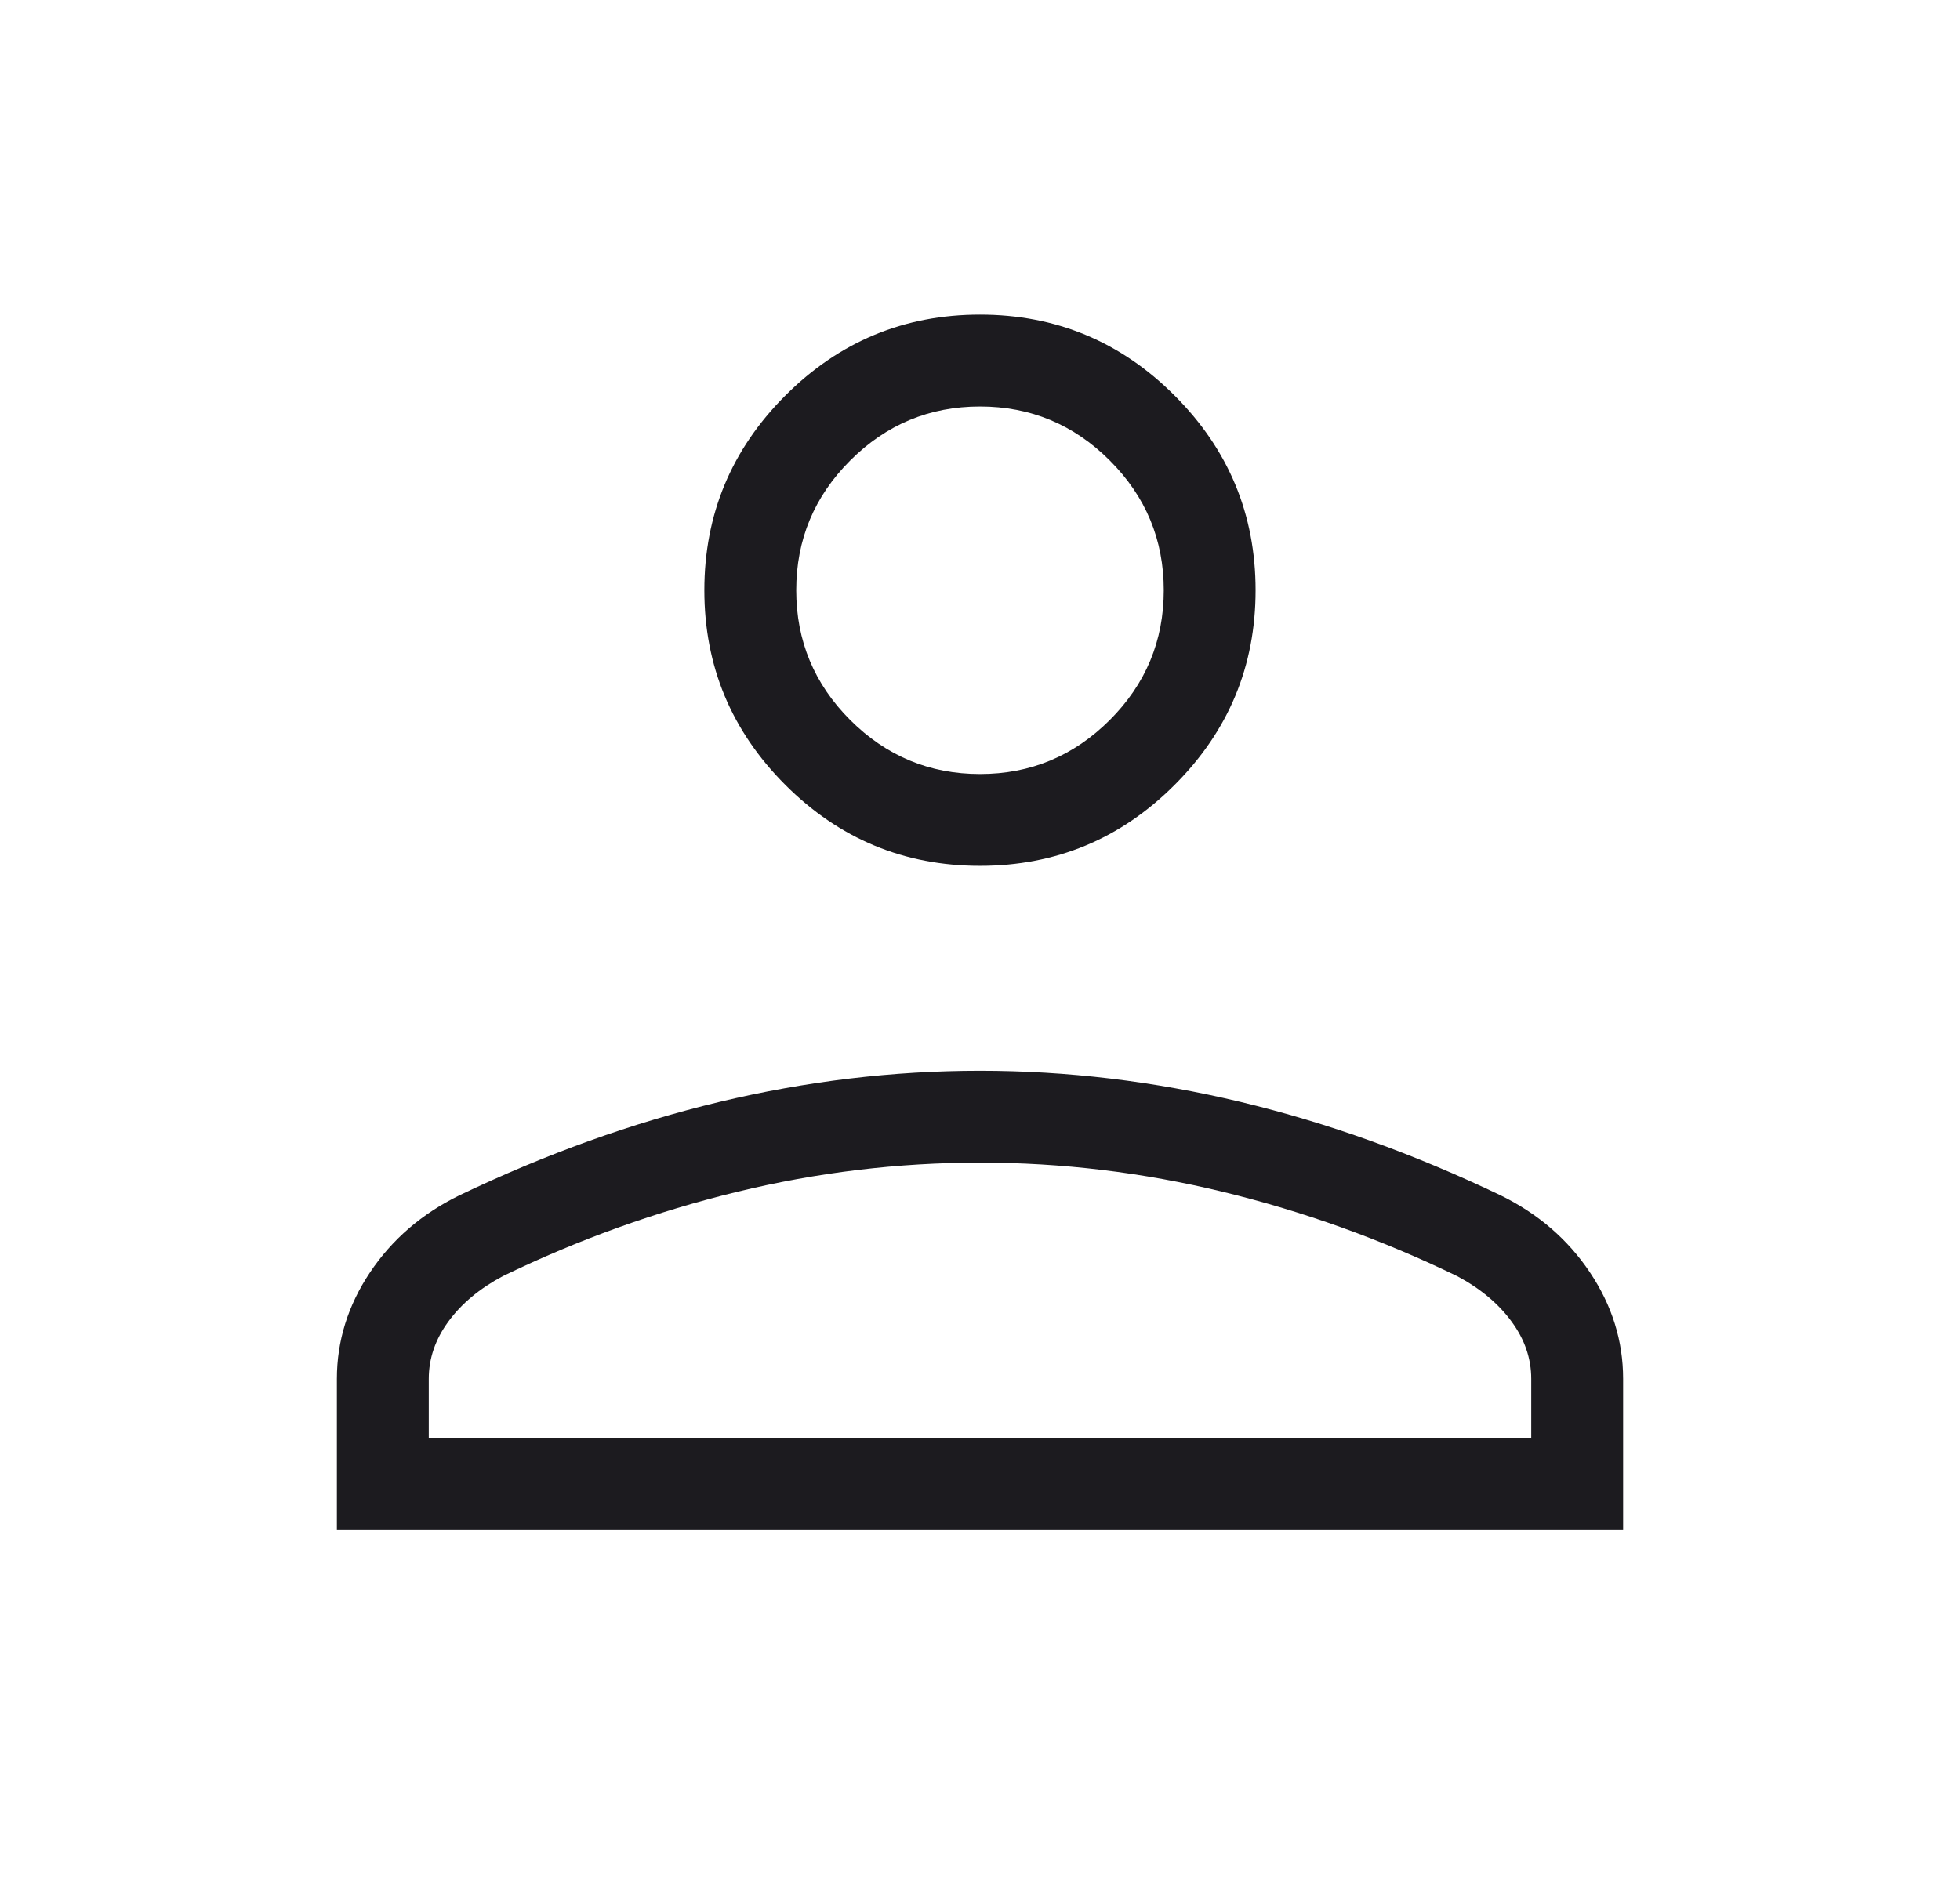
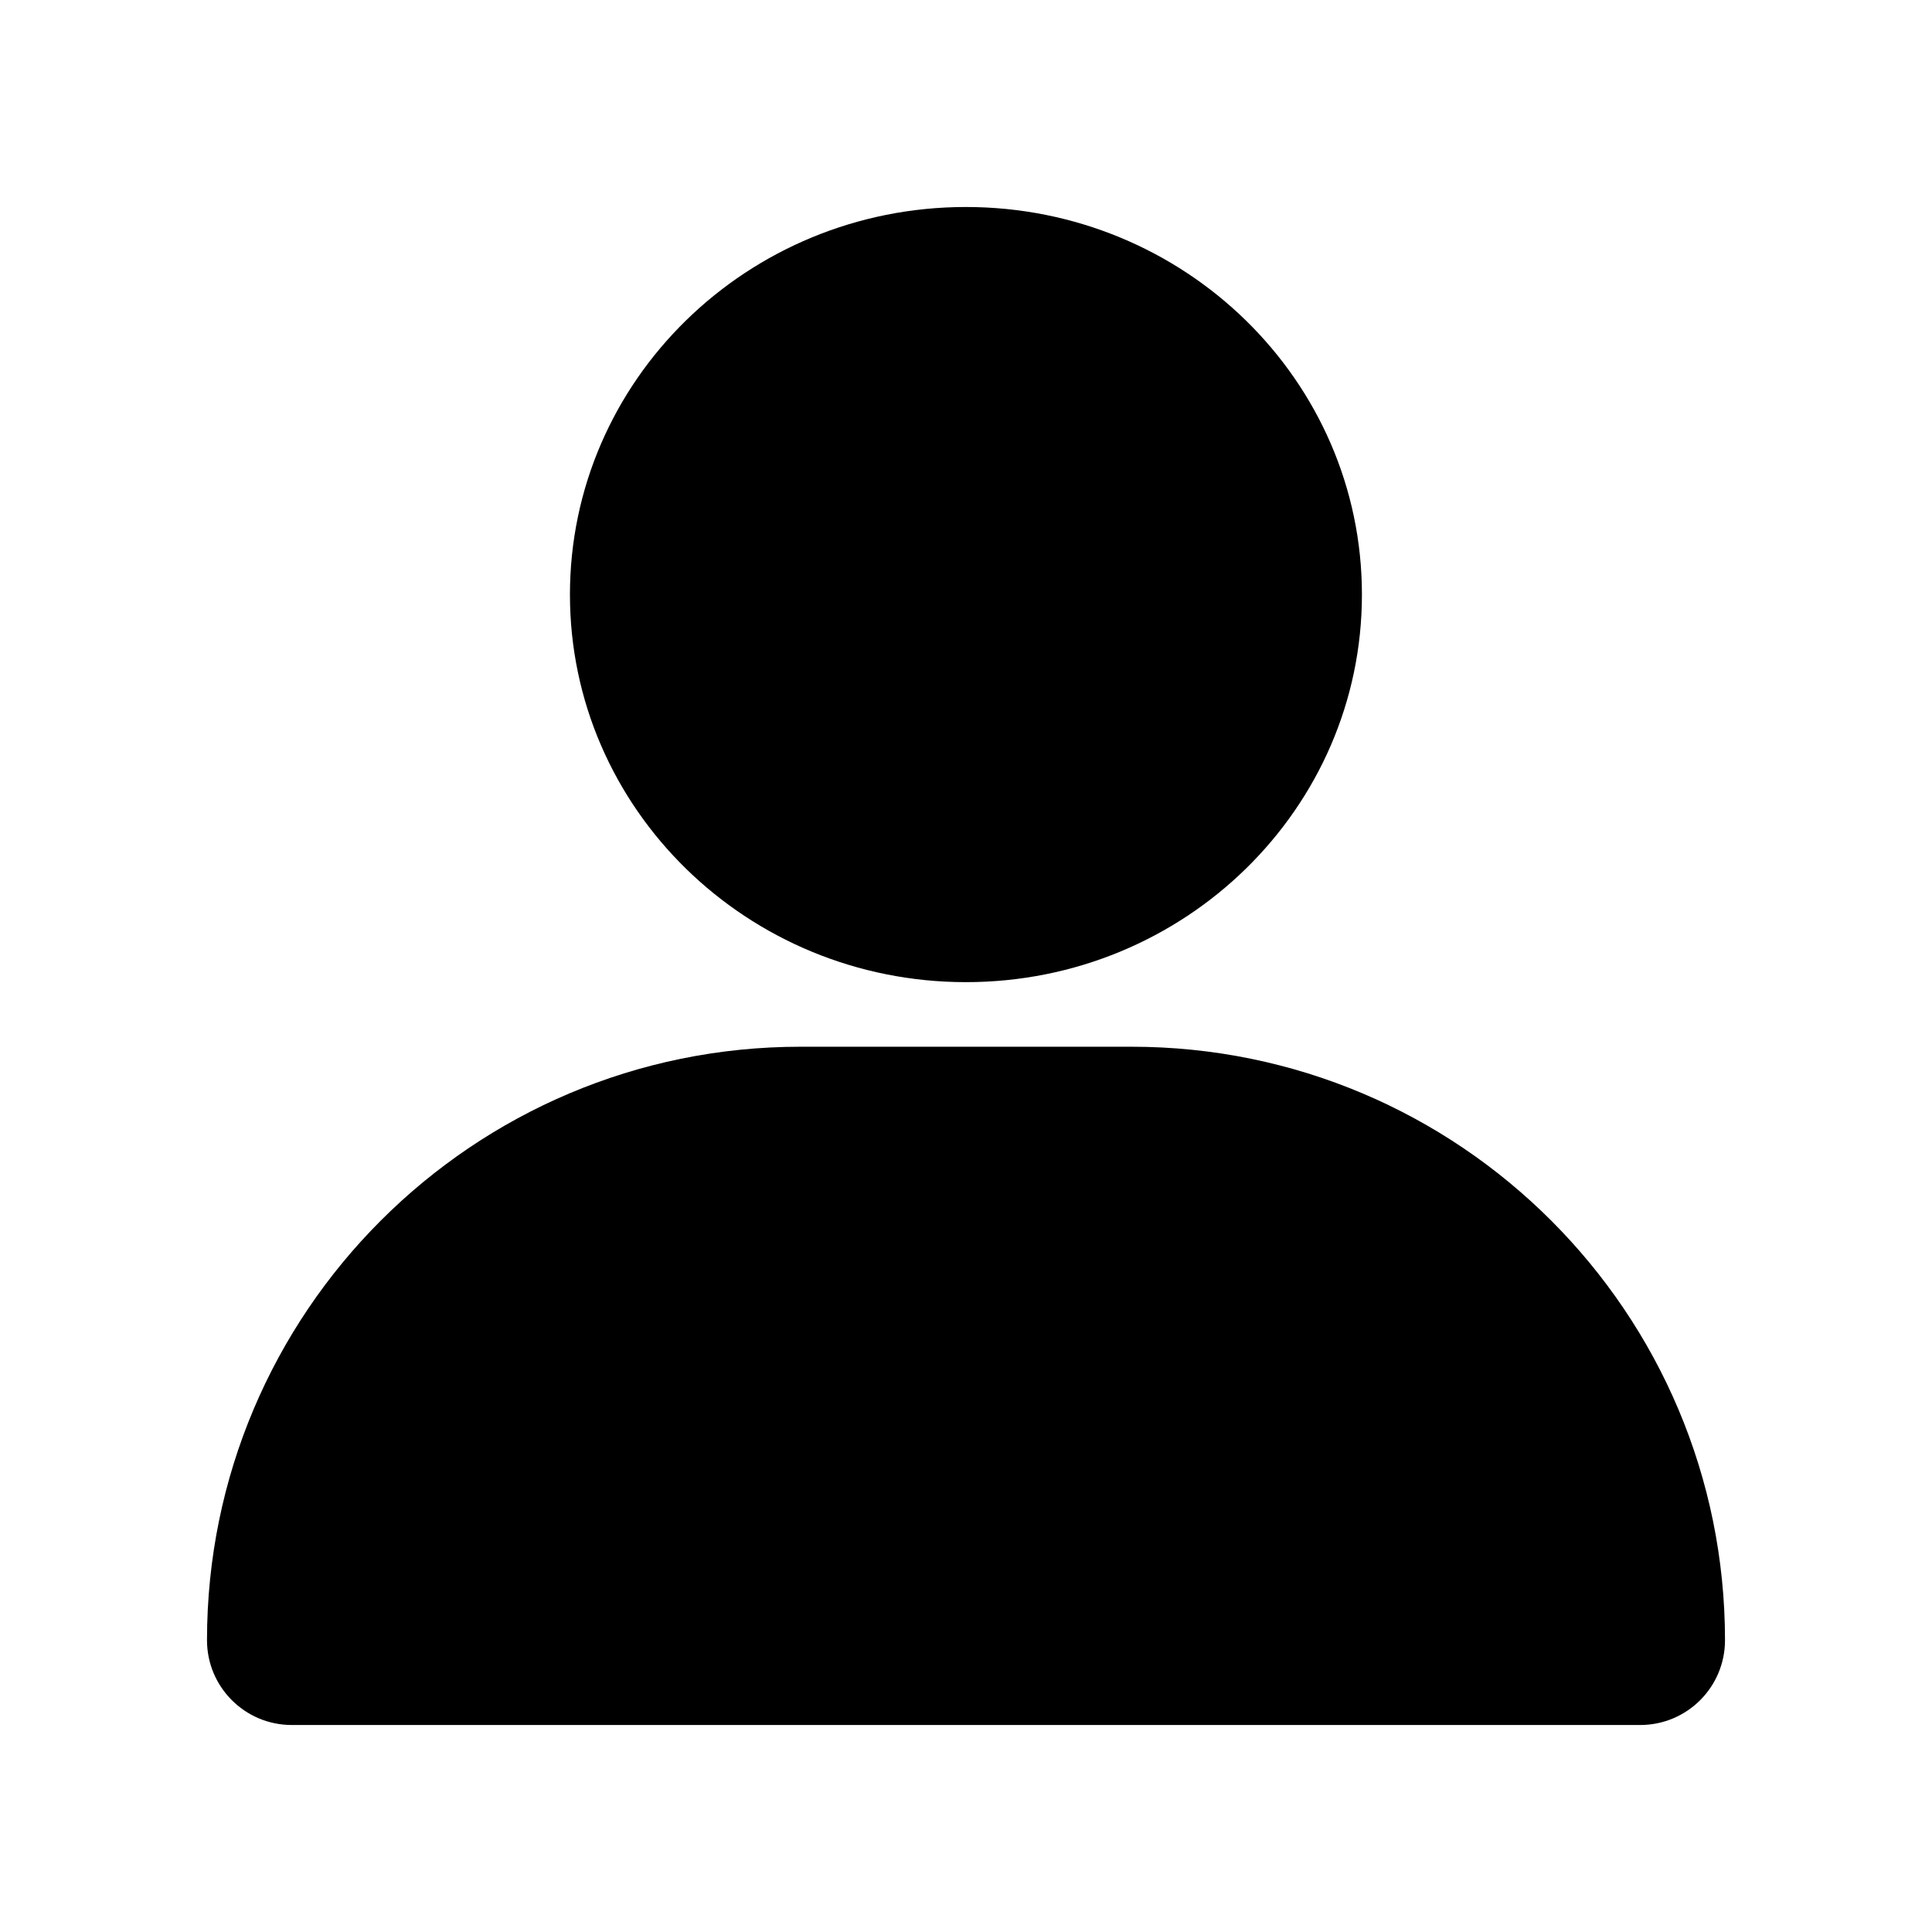
- <svg xmlns="http://www.w3.org/2000/svg" width="33" height="32" viewBox="0 0 33 32" fill="none">
-   <mask id="mask0_786_827" style="mask-type:alpha" maskUnits="userSpaceOnUse" x="0" y="0" width="33" height="32">
-     <rect x="0.5" width="32" height="32" fill="#D9D9D9" />
-   </mask>
-   <g mask="url(#mask0_786_827)">
-     <path d="M16.5 14.579C15.224 14.579 14.131 14.125 13.222 13.216C12.314 12.307 11.859 11.215 11.859 9.939C11.859 8.663 12.314 7.57 13.222 6.661C14.131 5.752 15.224 5.298 16.5 5.298C17.776 5.298 18.869 5.752 19.777 6.661C20.686 7.57 21.14 8.663 21.14 9.939C21.14 11.215 20.686 12.307 19.777 13.216C18.869 14.125 17.776 14.579 16.5 14.579ZM5.672 25.765V23.218C5.672 22.58 5.858 21.982 6.229 21.426C6.601 20.87 7.102 20.438 7.73 20.13C9.19 19.43 10.651 18.905 12.112 18.555C13.574 18.205 15.036 18.03 16.5 18.03C17.963 18.03 19.426 18.205 20.888 18.555C22.349 18.905 23.81 19.43 25.27 20.13C25.898 20.438 26.398 20.87 26.77 21.426C27.142 21.982 27.328 22.58 27.328 23.218V25.765H5.672ZM7.219 24.218H25.781V23.218C25.781 22.875 25.671 22.553 25.449 22.252C25.228 21.95 24.922 21.695 24.532 21.487C23.259 20.87 21.946 20.398 20.594 20.07C19.241 19.741 17.877 19.577 16.5 19.577C15.123 19.577 13.758 19.741 12.406 20.07C11.054 20.398 9.741 20.87 8.468 21.487C8.077 21.695 7.771 21.95 7.55 22.252C7.329 22.553 7.219 22.875 7.219 23.218V24.218ZM16.5 13.033C17.351 13.033 18.079 12.729 18.685 12.124C19.291 11.518 19.594 10.79 19.594 9.939C19.594 9.088 19.291 8.36 18.685 7.754C18.079 7.148 17.351 6.845 16.5 6.845C15.649 6.845 14.921 7.148 14.315 7.754C13.709 8.36 13.406 9.088 13.406 9.939C13.406 10.79 13.709 11.518 14.315 12.124C14.921 12.729 15.649 13.033 16.5 13.033Z" fill="#1C1B1F" />
-   </g>
+ <svg xmlns="http://www.w3.org/2000/svg" width="28" height="28" viewBox="0 0 28 28" fill="none">
+   <ellipse cx="13.999" cy="8.617" rx="5.739" ry="5.617" fill="currentColor" />
+   <path d="M3 23.771C3 19.021 6.851 15.17 11.601 15.17H16.399C21.149 15.17 25 19.021 25 23.771V23.771C25 24.45 24.45 25 23.771 25H4.229C3.55 25 3 24.45 3 23.771V23.771Z" fill="currentColor" />
</svg>
